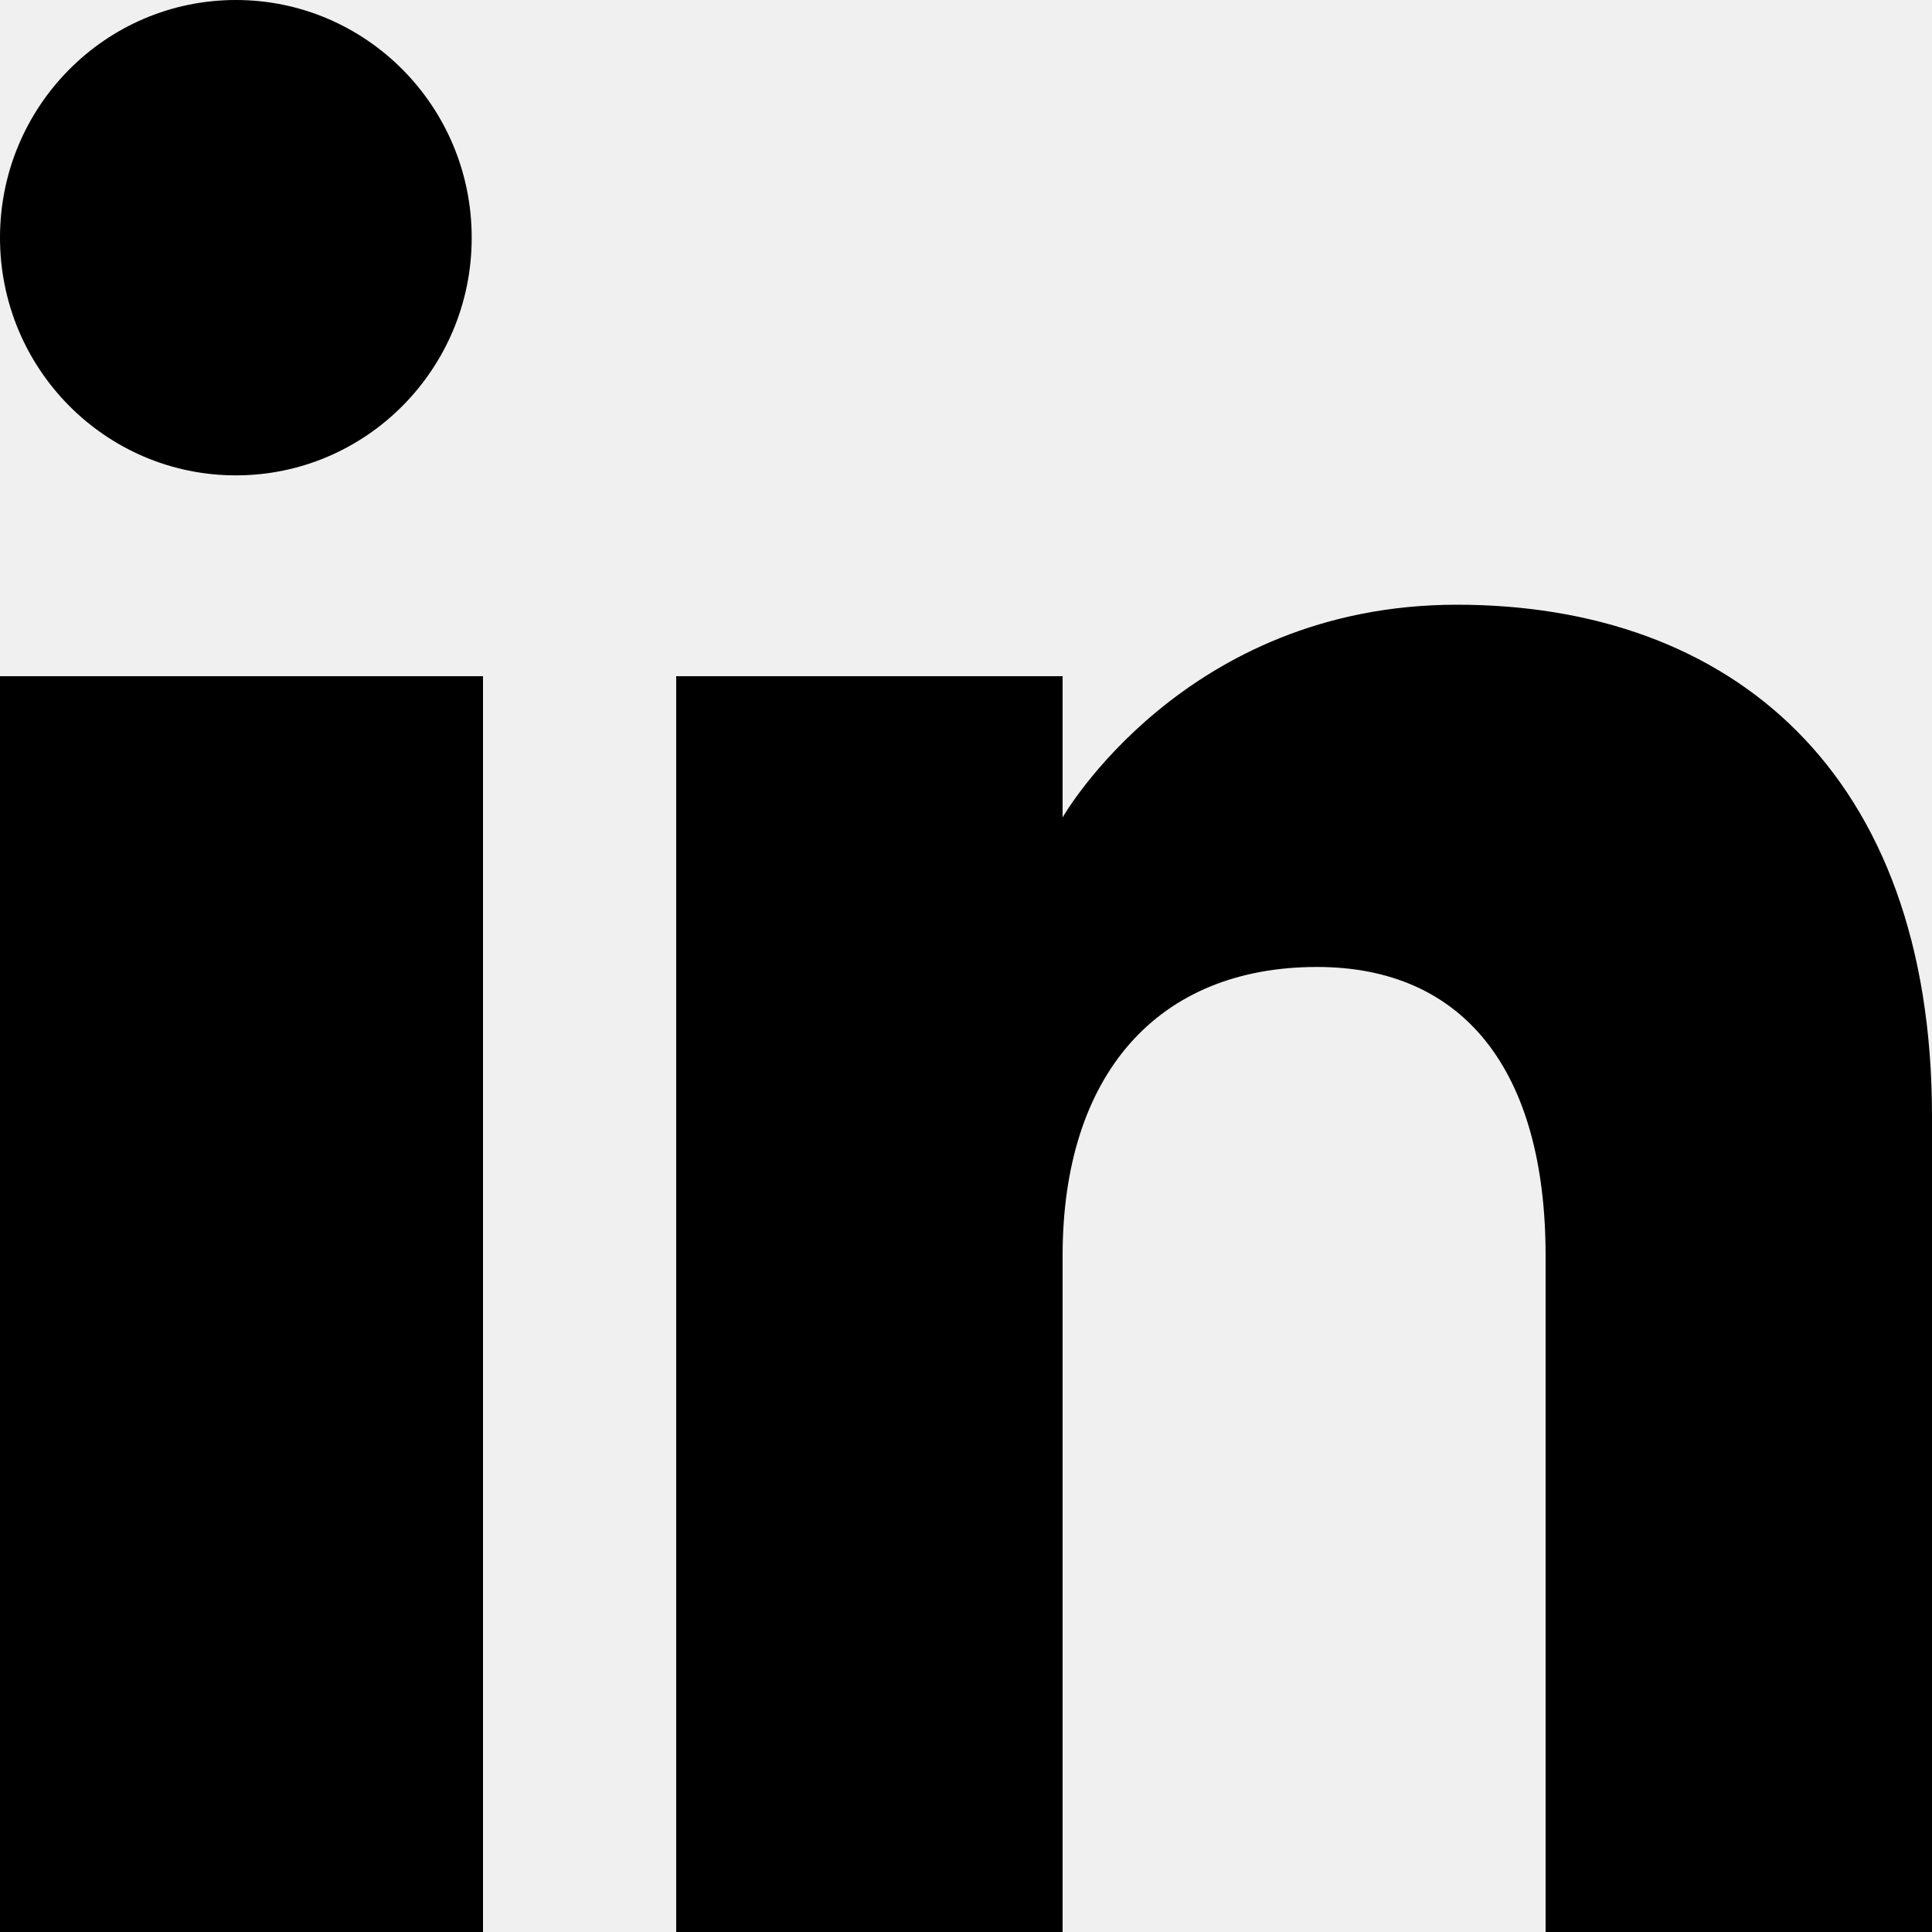
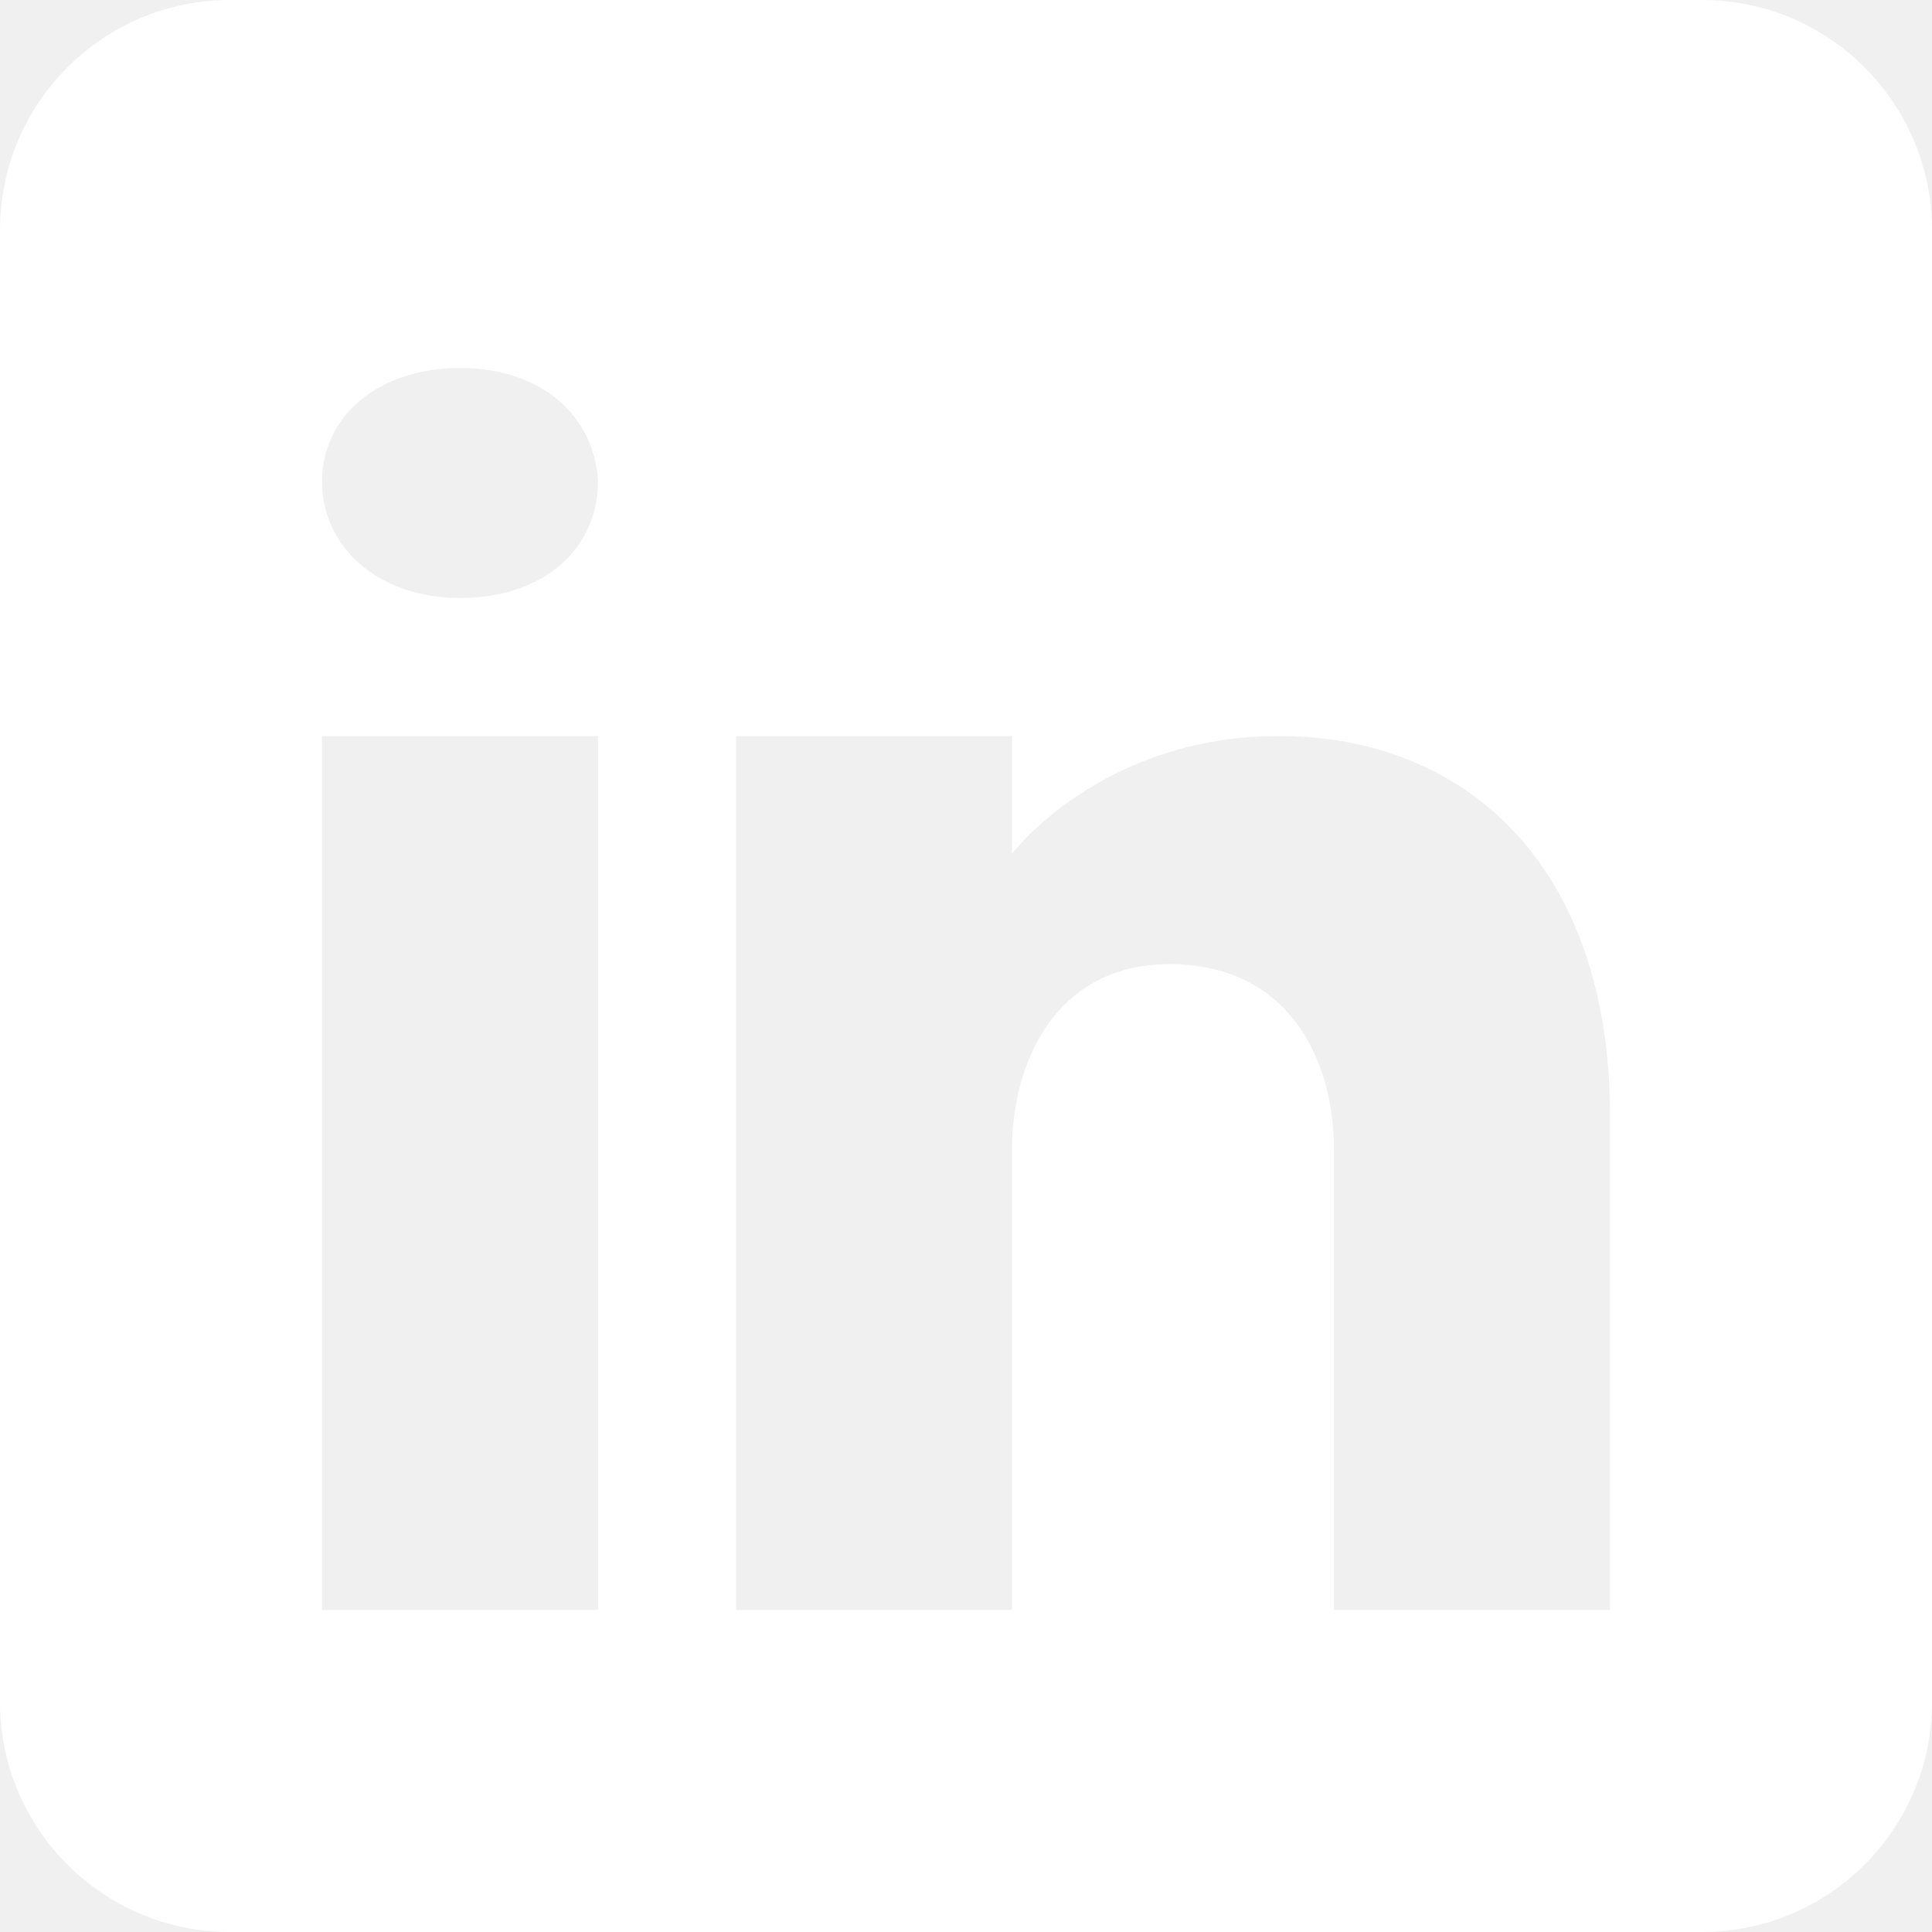
- <svg xmlns="http://www.w3.org/2000/svg" width="15px" height="15px" viewBox="0 0 20 20" version="1.1">
-   <defs>
- 
- </defs>
-   <g id="Page-1" stroke="none" stroke-width="1" fill="none" fill-rule="evenodd">
-     <g id="Dribbble-Light-Preview" transform="translate(-180, -7479)" fill="#000000">
-       <g id="icons" transform="translate(56, 160)">
-         <path d="M144,7339 L140,7339 L140,7332.001 C140,7330.081 139.153,7329.01 137.634,7329.01 C135.981,7329.01 135,7330.126 135,7332.001 L135,7339 L131,7339 L131,7326 L135,7326 L135,7327.462 C135,7327.462 136.255,7325.26 139.083,7325.26 C141.912,7325.26 144,7326.986 144,7330.558 L144,7339 L144,7339 Z M126.442,7323.921 C125.093,7323.921 124,7322.819 124,7321.46 C124,7320.102 125.093,7319 126.442,7319 C127.79,7319 128.883,7320.102 128.883,7321.46 C128.884,7322.819 127.79,7323.921 126.442,7323.921 L126.442,7323.921 Z M124,7339 L129,7339 L129,7326 L124,7326 L124,7339 Z" id="linkedin-[#161]">
- 
- </path>
-       </g>
-     </g>
+ <svg xmlns="http://www.w3.org/2000/svg" width="100%" height="100%" viewBox="0 0 150 150" fill="white" version="1.1" xml:space="preserve" style="fill-rule:evenodd;clip-rule:evenodd;stroke-linejoin:round;stroke-miterlimit:2;">
+   <g transform="matrix(1.78571,0,0,1.78571,-14.2857,-14.2857)">
+     <path d="M82,8L18,8C12.48,8 8,12.48 8,18L8,82C8,87.52 12.48,92 18,92L82,92C87.52,92 92,87.52 92,82L92,18C92,12.48 87.52,8 82,8ZM34,40L34,78L22,78L22,40L34,40ZM22,28.94C22,26.14 24.4,24 28,24C31.6,24 33.86,26.14 34,28.94C34,31.74 31.76,34 28,34C24.4,34 22,31.74 22,28.94ZM78,78L66,78L66,58C66,54 64,50 59,49.92L58.84,49.92C54,49.92 52,54.04 52,58L52,78L40,78L40,40L52,40L52,45.12C52,45.12 55.86,40 63.62,40C71.56,40 78,45.46 78,56.52L78,78Z" style="fill-rule:nonzero;" />
  </g>
</svg>
